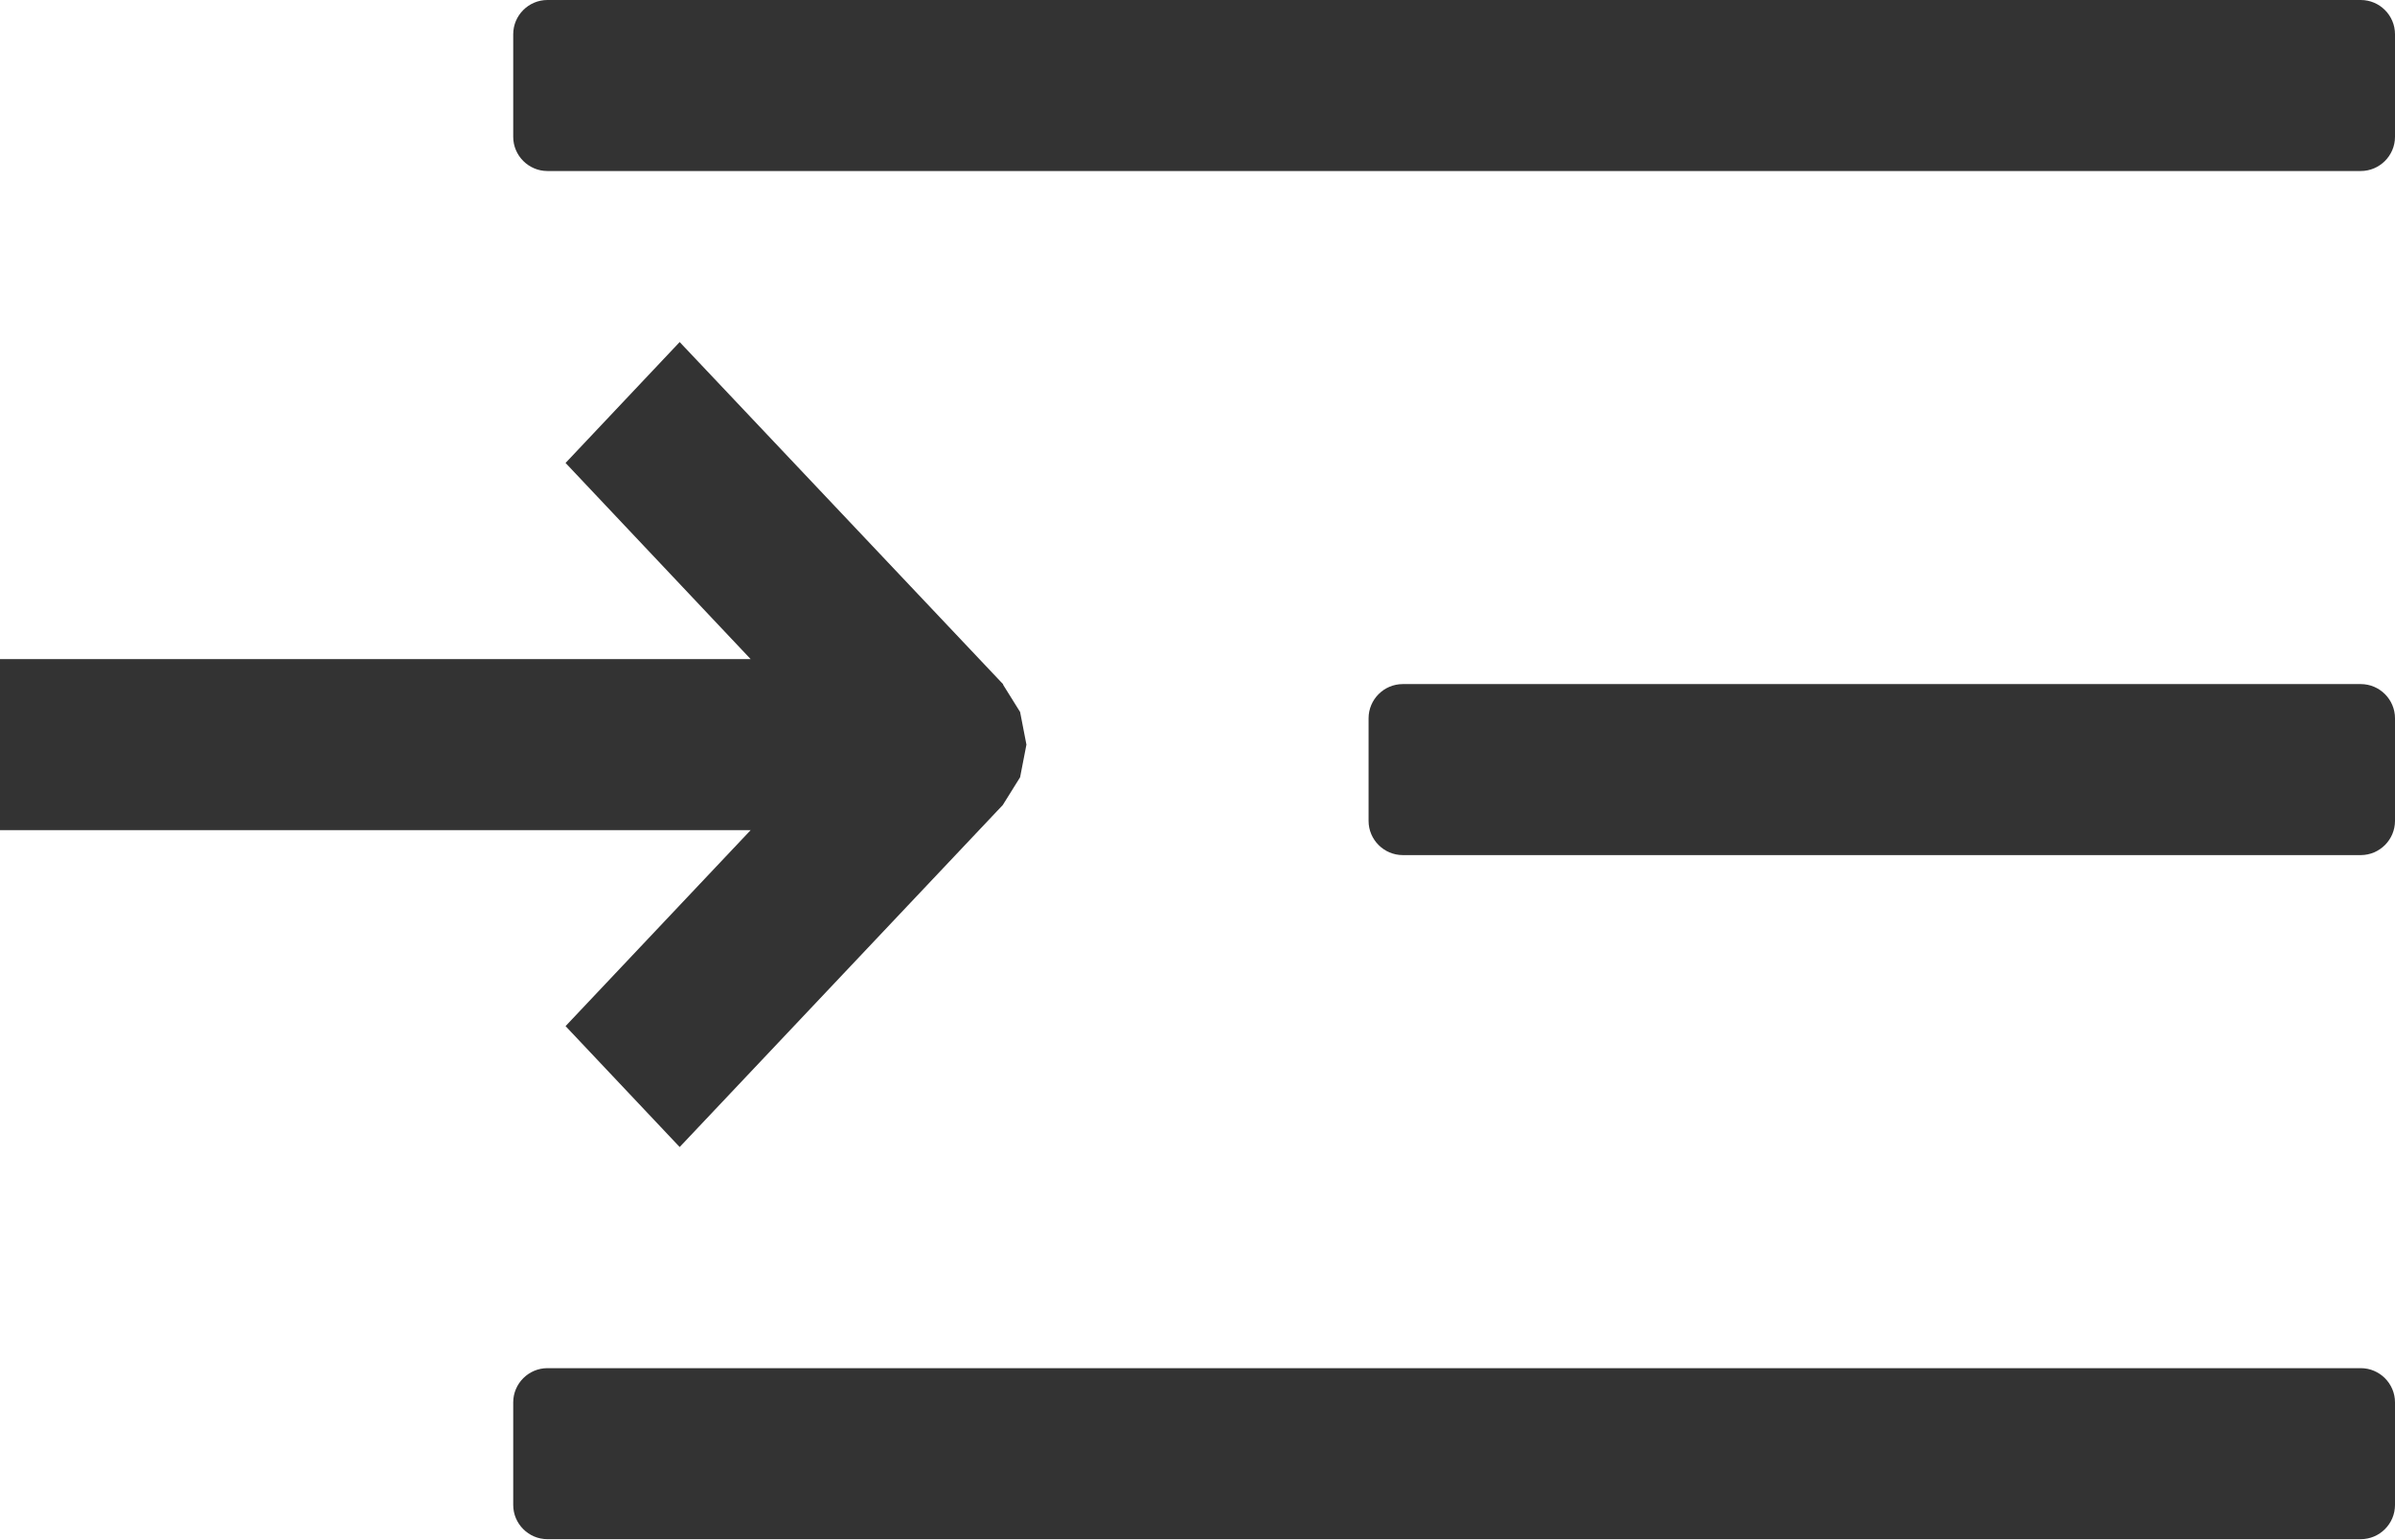
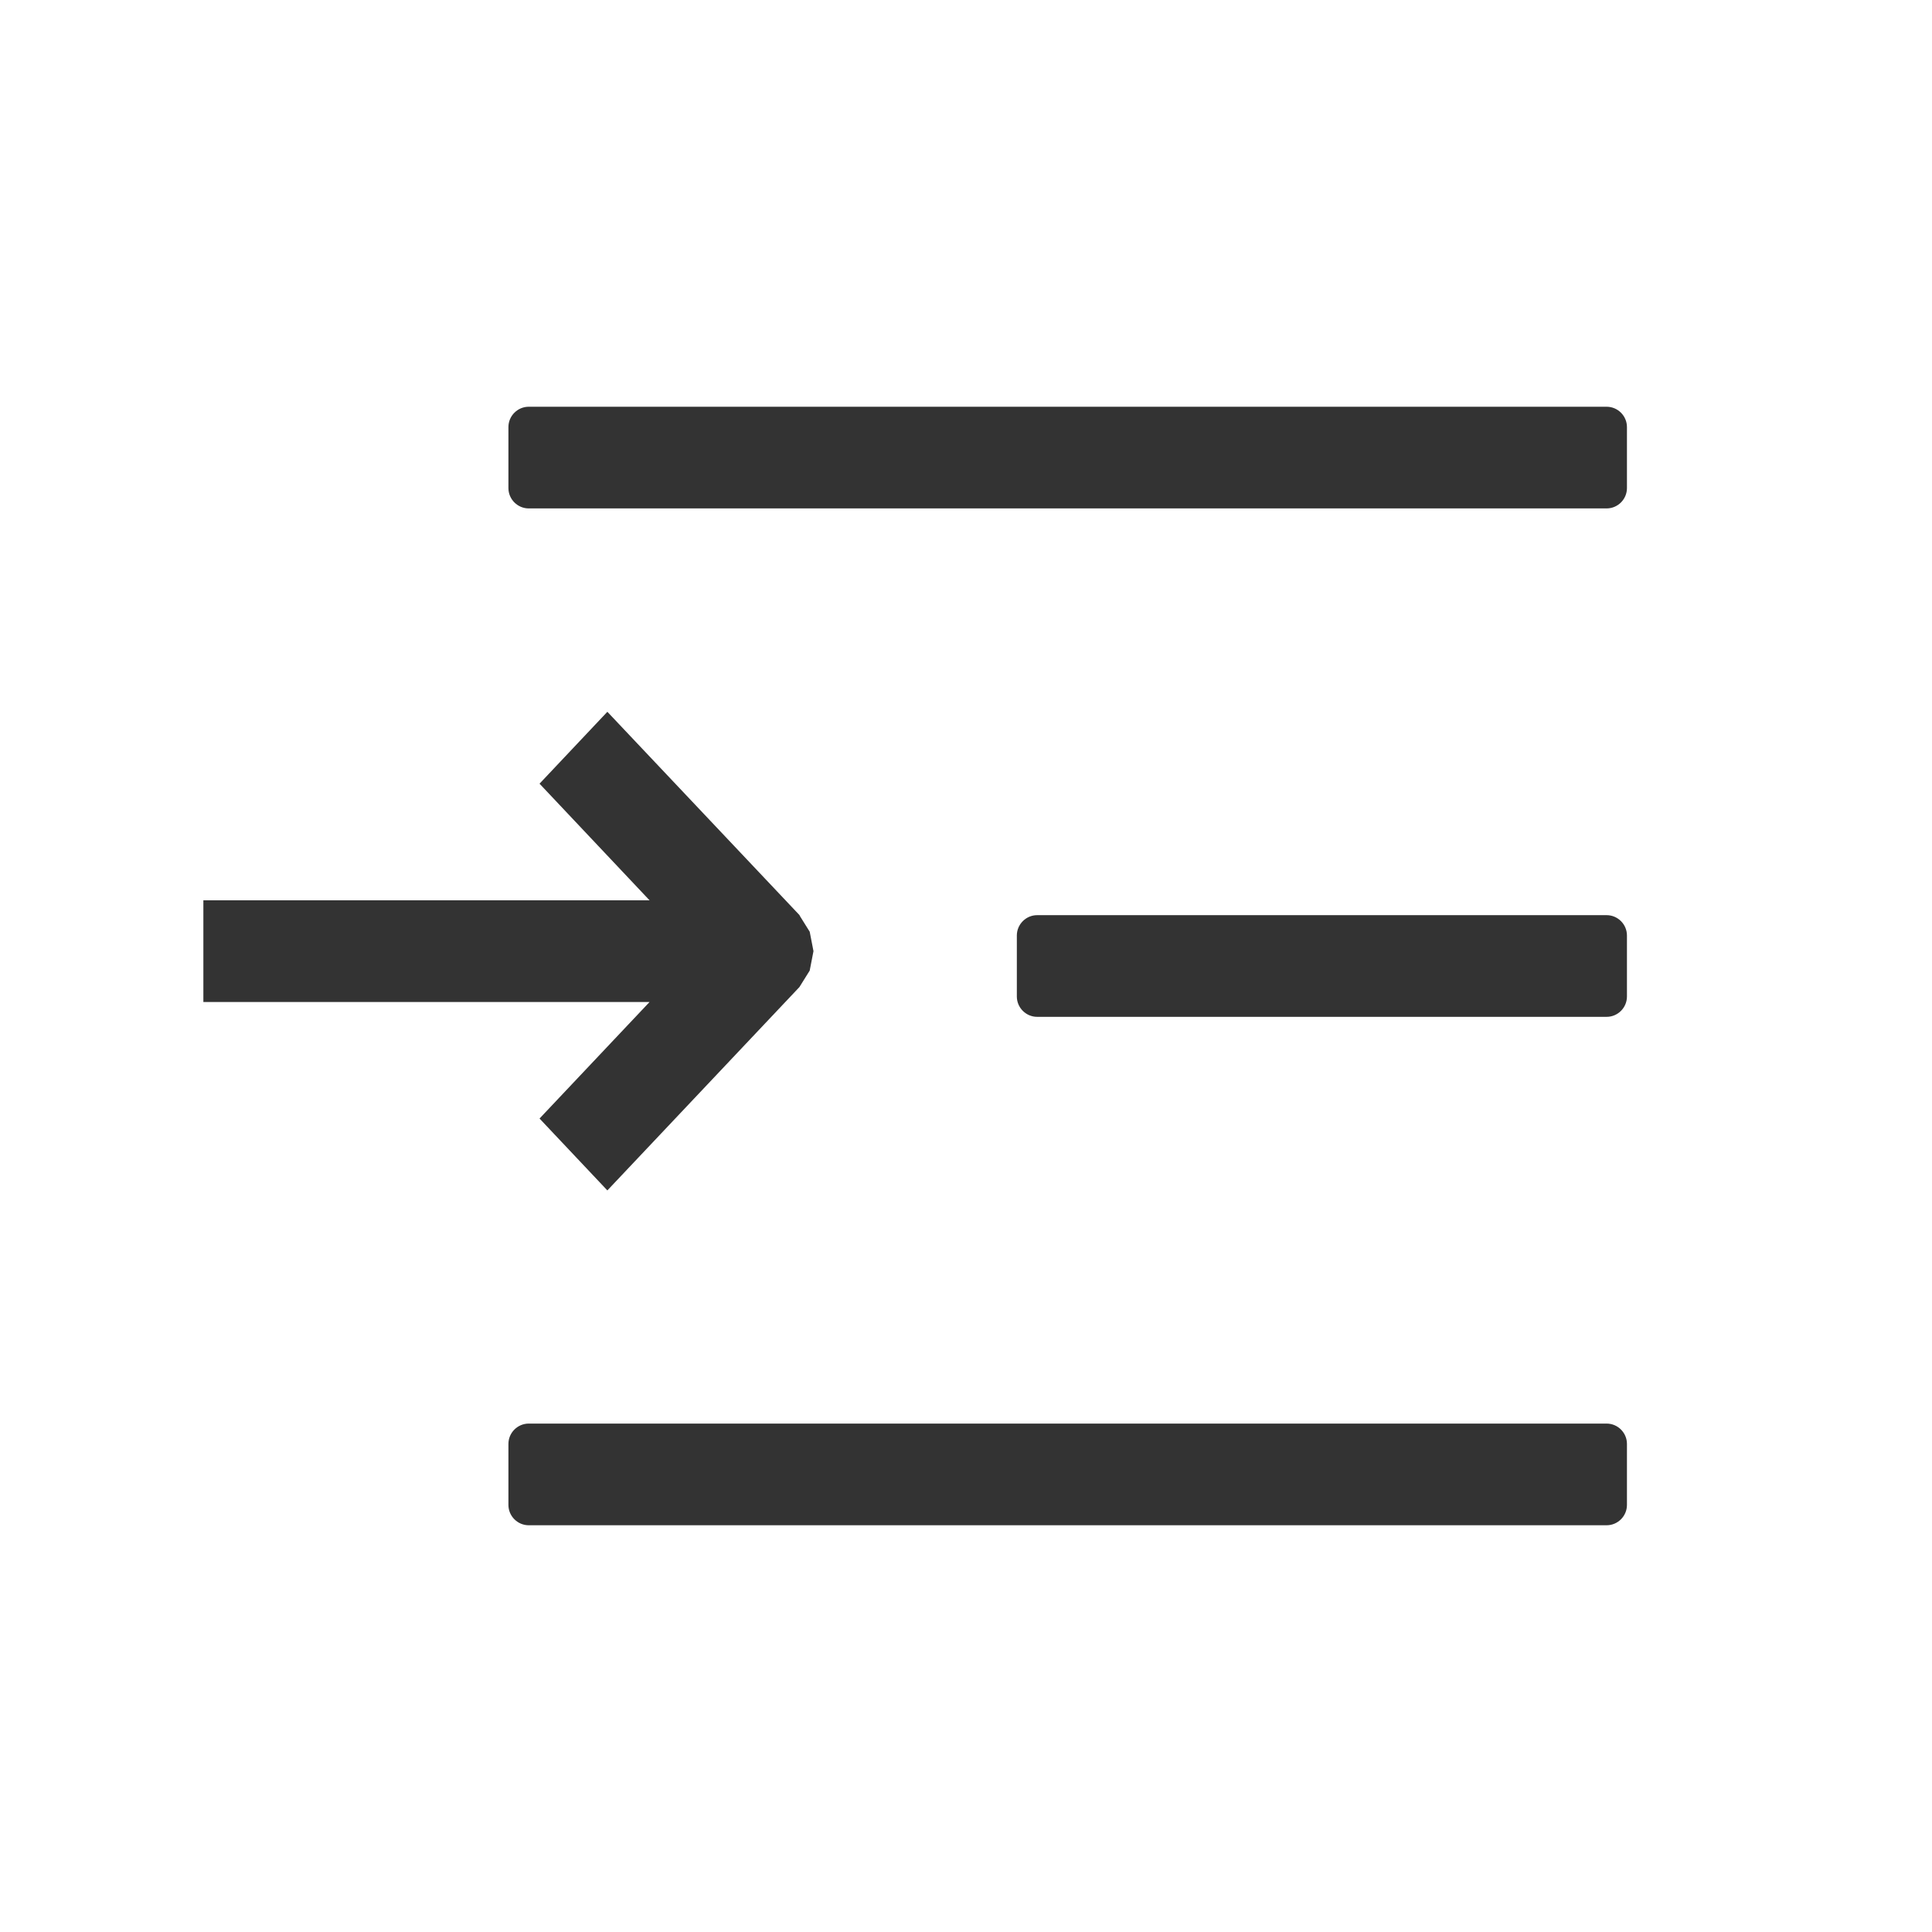
- <svg xmlns="http://www.w3.org/2000/svg" xmlns:xlink="http://www.w3.org/1999/xlink" width="14" height="9" viewBox="0 0 14 9">
+ <svg xmlns="http://www.w3.org/2000/svg" xmlns:xlink="http://www.w3.org/1999/xlink" width="19" height="19" viewBox="0 0 19 19">
  <defs>
-     <path id="prefix__a" d="M3.973 2l1.89 2 .002.006.098.157.037.191-.037.191-.098.157-.003.005-1.889 2L3.306 6l1.082-1.146H0v-1h4.388L3.306 2.707 3.973 2z" />
+     <path id="prefix__a" d="M3.973 3l1.89 2 .002.006.098.157.037.191-.037.191-.098.157-.003.005-1.889 2L3.306 7l1.082-1.146H0v-1h4.388L3.306 3.707 3.973 3z" />
  </defs>
-   <g fill="none" fill-rule="evenodd">
+   <g fill="none" fill-rule="evenodd" transform="translate(2 4)">
    <g fill="#333" fill-rule="nonzero">
-       <path d="M.2 0h10.6c.11 0 .2.09.2.2v.6c0 .11-.09.2-.2.2H.2C.09 1 0 .91 0 .8V.2C0 .09.09 0 .2 0zM5.2 4h5.6c.11 0 .2.09.2.2v.6c0 .11-.09.2-.2.2H5.2c-.11 0-.2-.09-.2-.2v-.6c0-.11.09-.2.2-.2zM.2 8h10.6c.11 0 .2.09.2.2v.6c0 .11-.09.2-.2.2H.2C.09 9 0 8.91 0 8.8v-.6c0-.11.09-.2.2-.2z" transform="translate(3)" />
+       <path d="M.2 0h10.6c.11 0 .2.09.2.2v.6c0 .11-.09.2-.2.2H.2C.09 1 0 .91 0 .8V.2C0 .09.09 0 .2 0zM5.2 5h5.6c.11 0 .2.09.2.2v.6c0 .11-.09.2-.2.2H5.2c-.11 0-.2-.09-.2-.2v-.6c0-.11.09-.2.2-.2zM.2 10h10.6c.11 0 .2.09.2.2v.6c0 .11-.09.2-.2.2H.2c-.11 0-.2-.09-.2-.2v-.6c0-.11.09-.2.2-.2z" transform="translate(3)" />
    </g>
    <use fill="#333" xlink:href="#prefix__a" />
  </g>
</svg>
